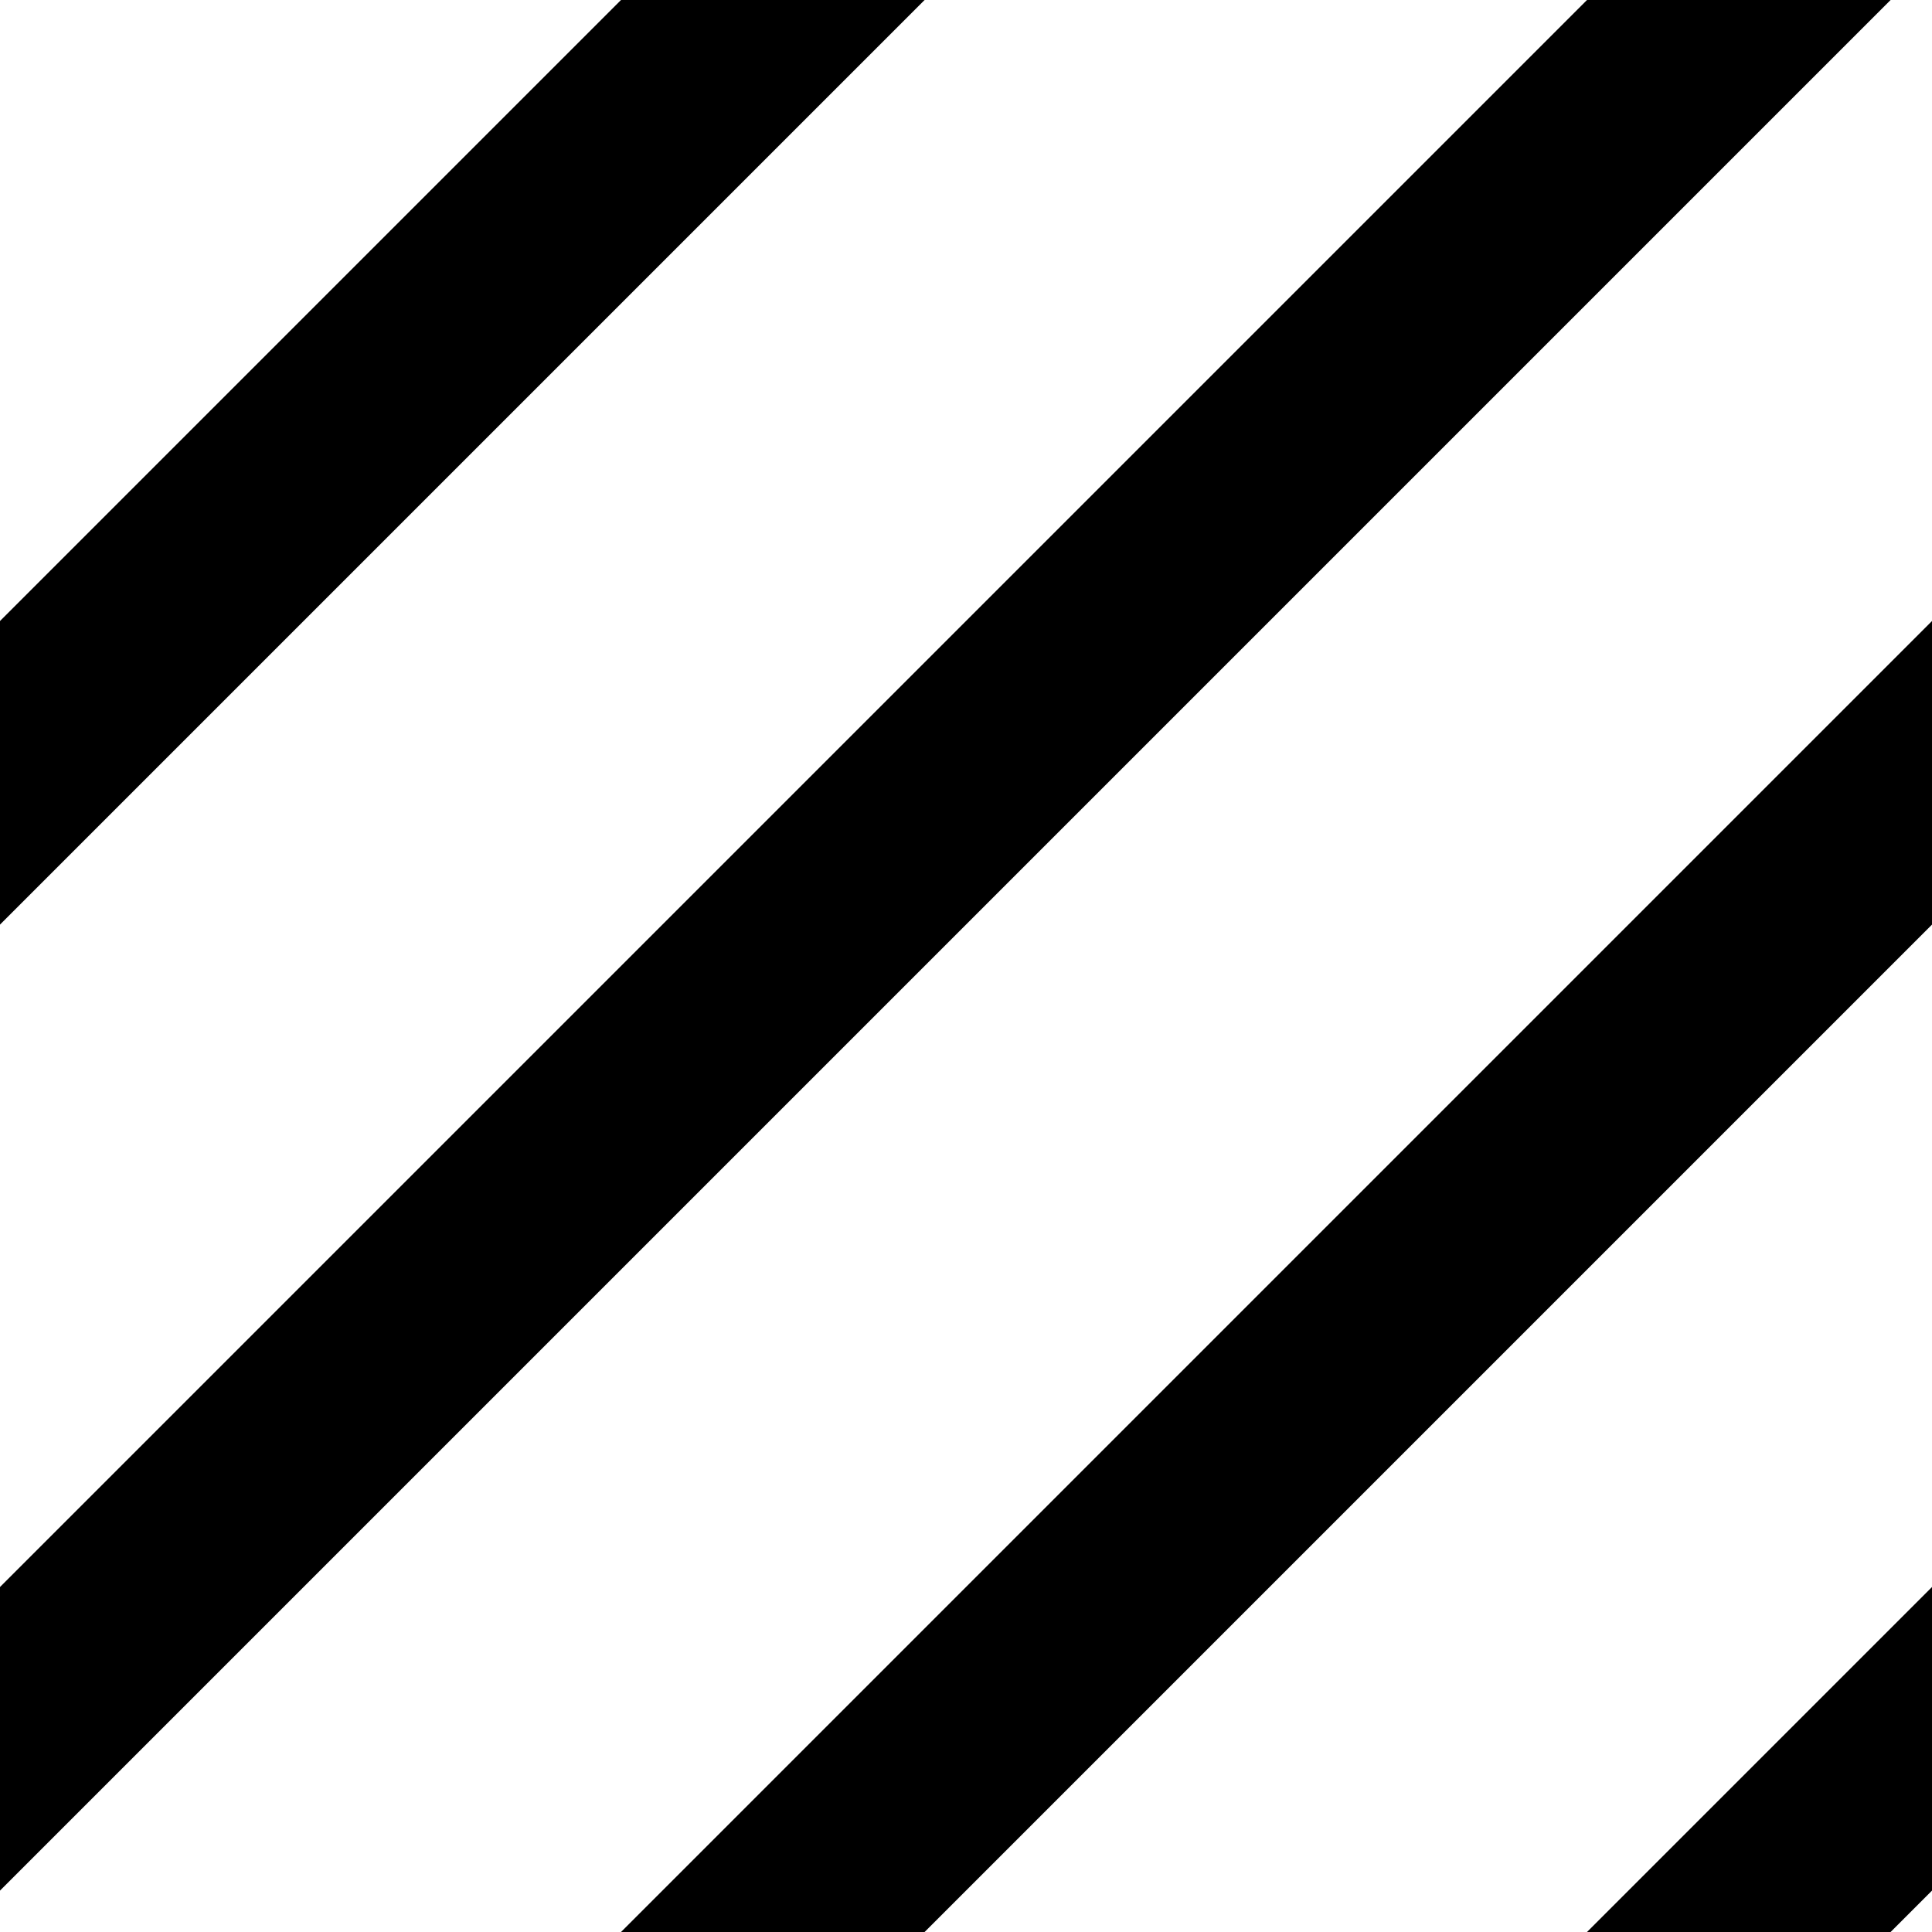
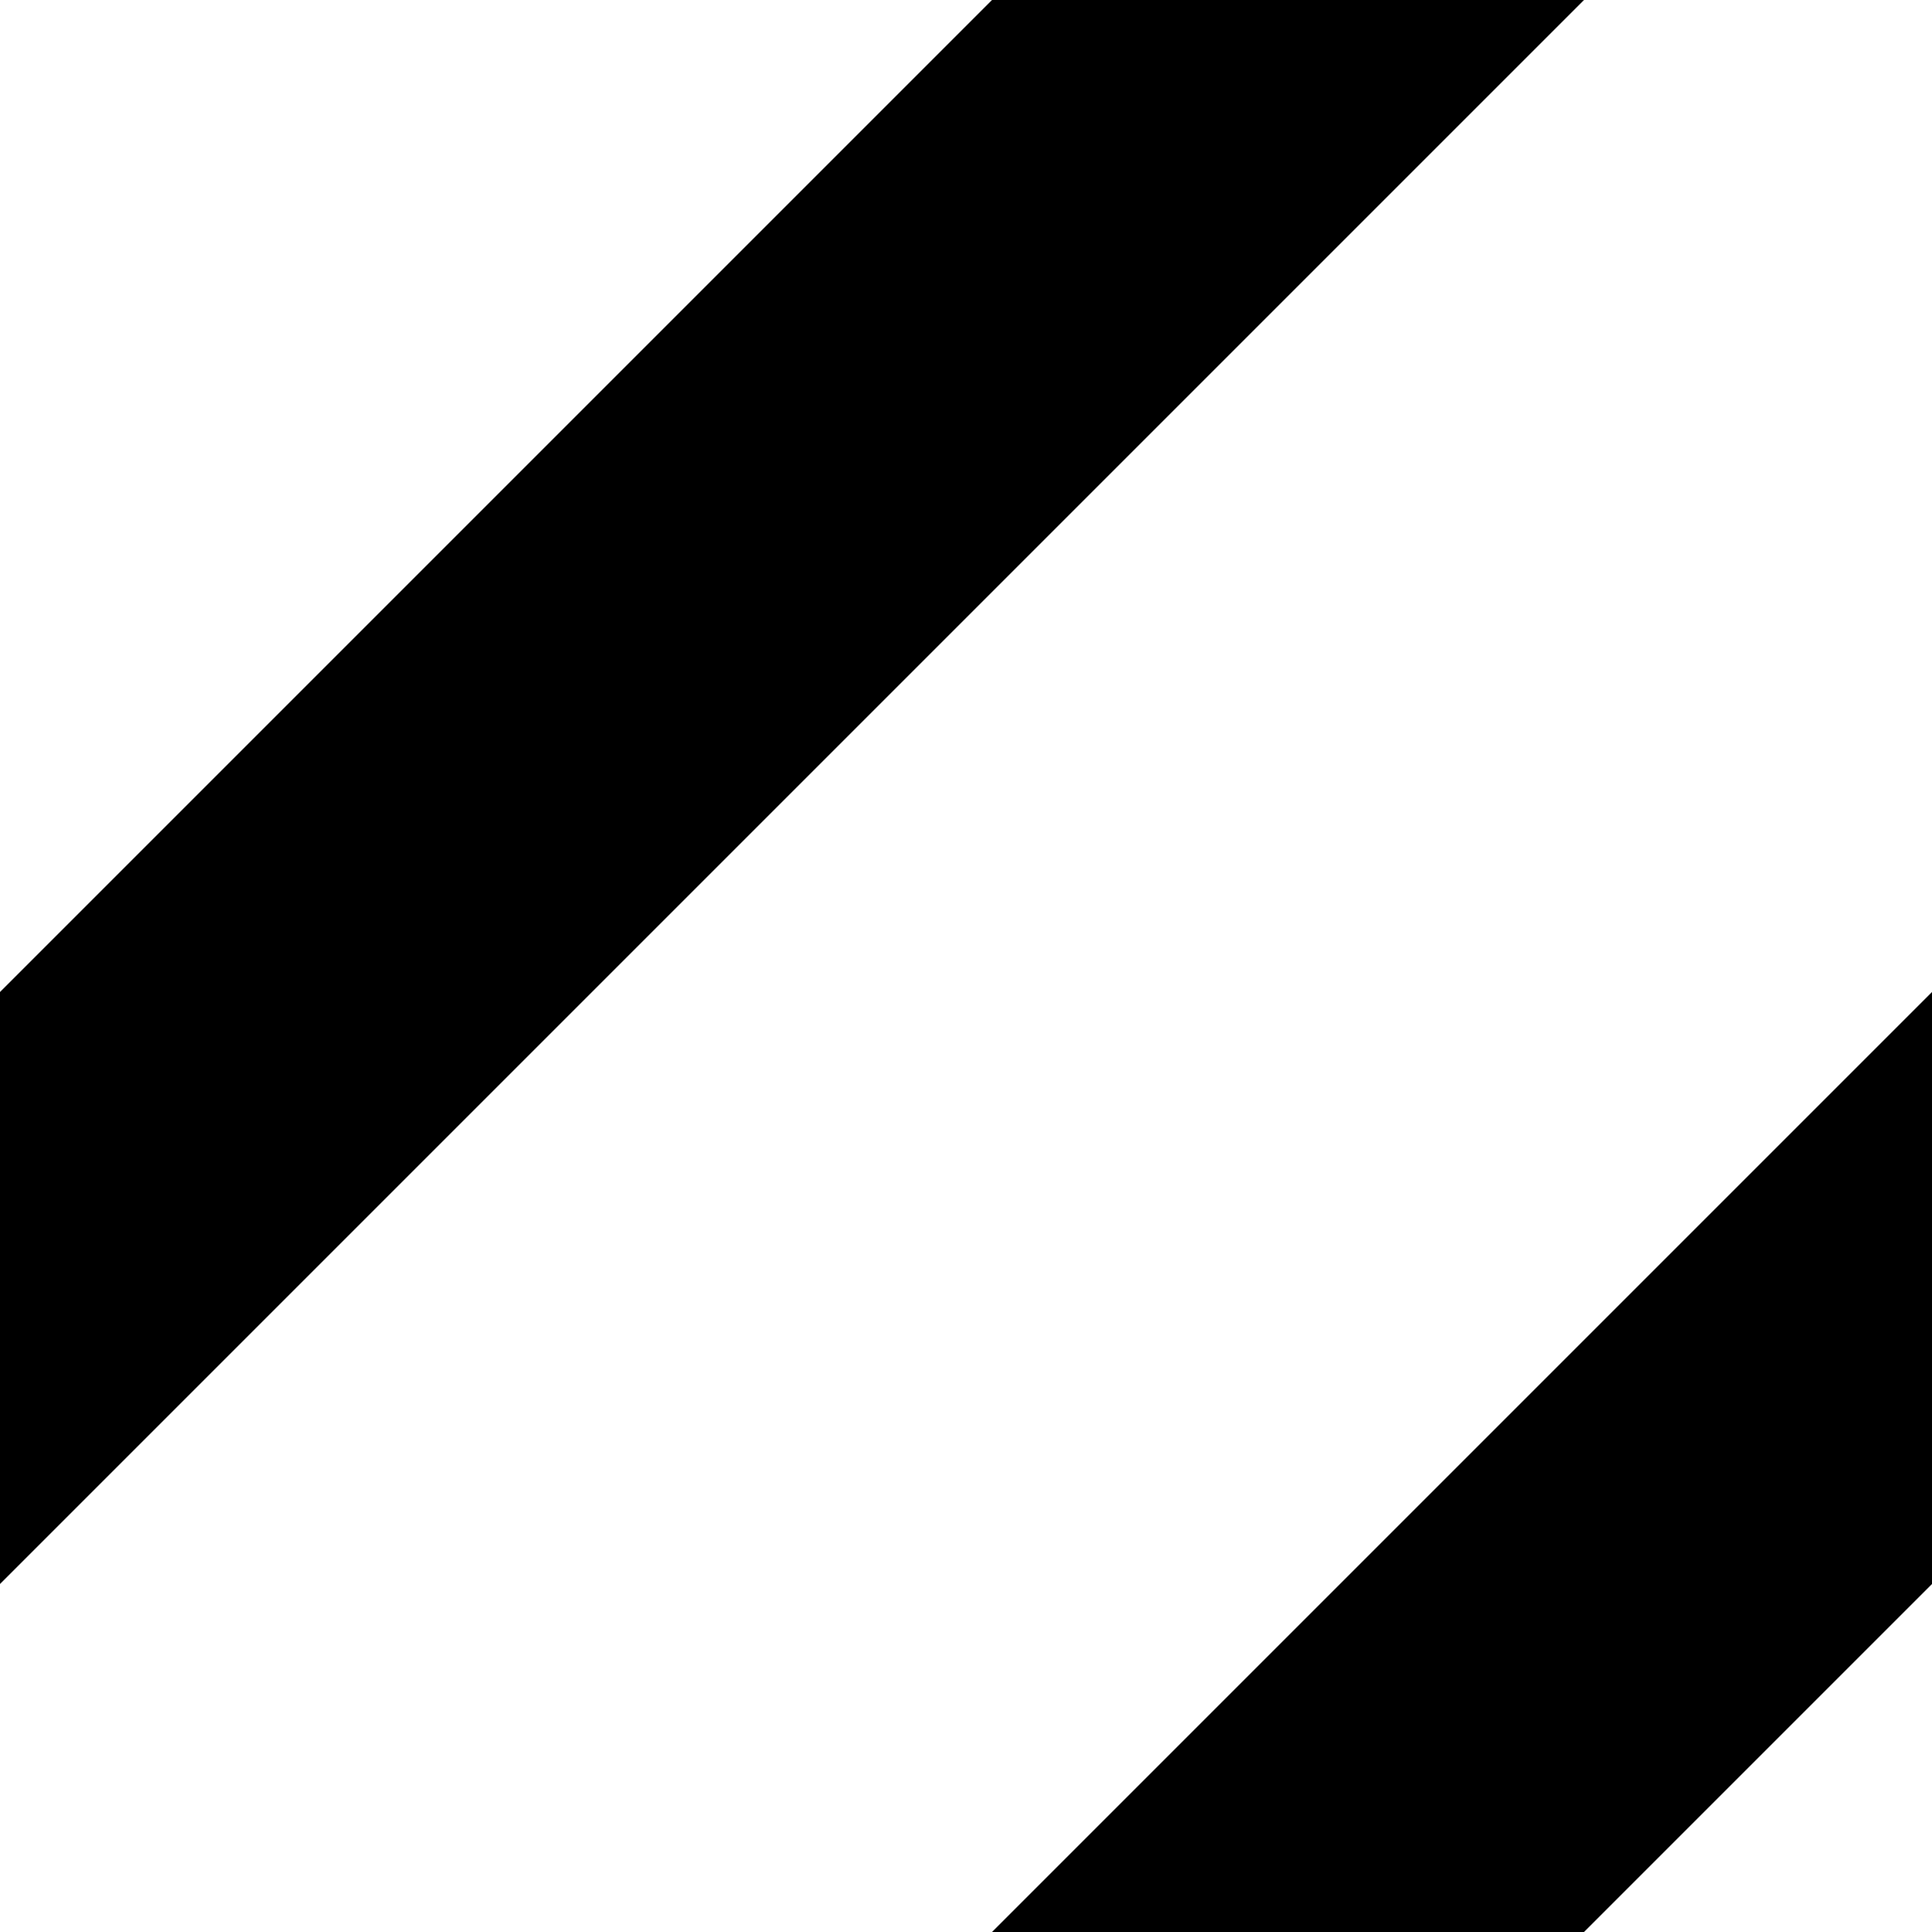
- <svg xmlns="http://www.w3.org/2000/svg" width="9px" height="9px" version="1.1" xml:space="preserve" style="fill-rule:evenodd;clip-rule:evenodd;stroke-linecap:round;stroke-linejoin:round;stroke-miterlimit:1.5;">
-   <path d="M9.9,7.2L7.2,9.9" style="fill:none;stroke:black;stroke-width:1px;" />
-   <path d="M9.9,2.7L2.7,9.9" style="fill:none;stroke:black;stroke-width:1px;" />
-   <path d="M9,-0.9L-0.9,9" style="fill:none;stroke:black;stroke-width:1px;" />
-   <path d="M4.5,-0.9L-0.9,4.5" style="fill:none;stroke:black;stroke-width:1px;" />
+ <svg xmlns="http://www.w3.org/2000/svg" width="6px" height="6px" version="1.1" xml:space="preserve" style="fill-rule:evenodd;clip-rule:evenodd;stroke-linecap:round;stroke-linejoin:round;stroke-miterlimit:1.5;">
+   <path d="M0,10L9,1" style="fill:none;stroke:black;stroke-width:1.3px;" />
+   <path d="M-1,5L8,-4" style="fill:none;stroke:black;stroke-width:1.3px;" />
</svg>
